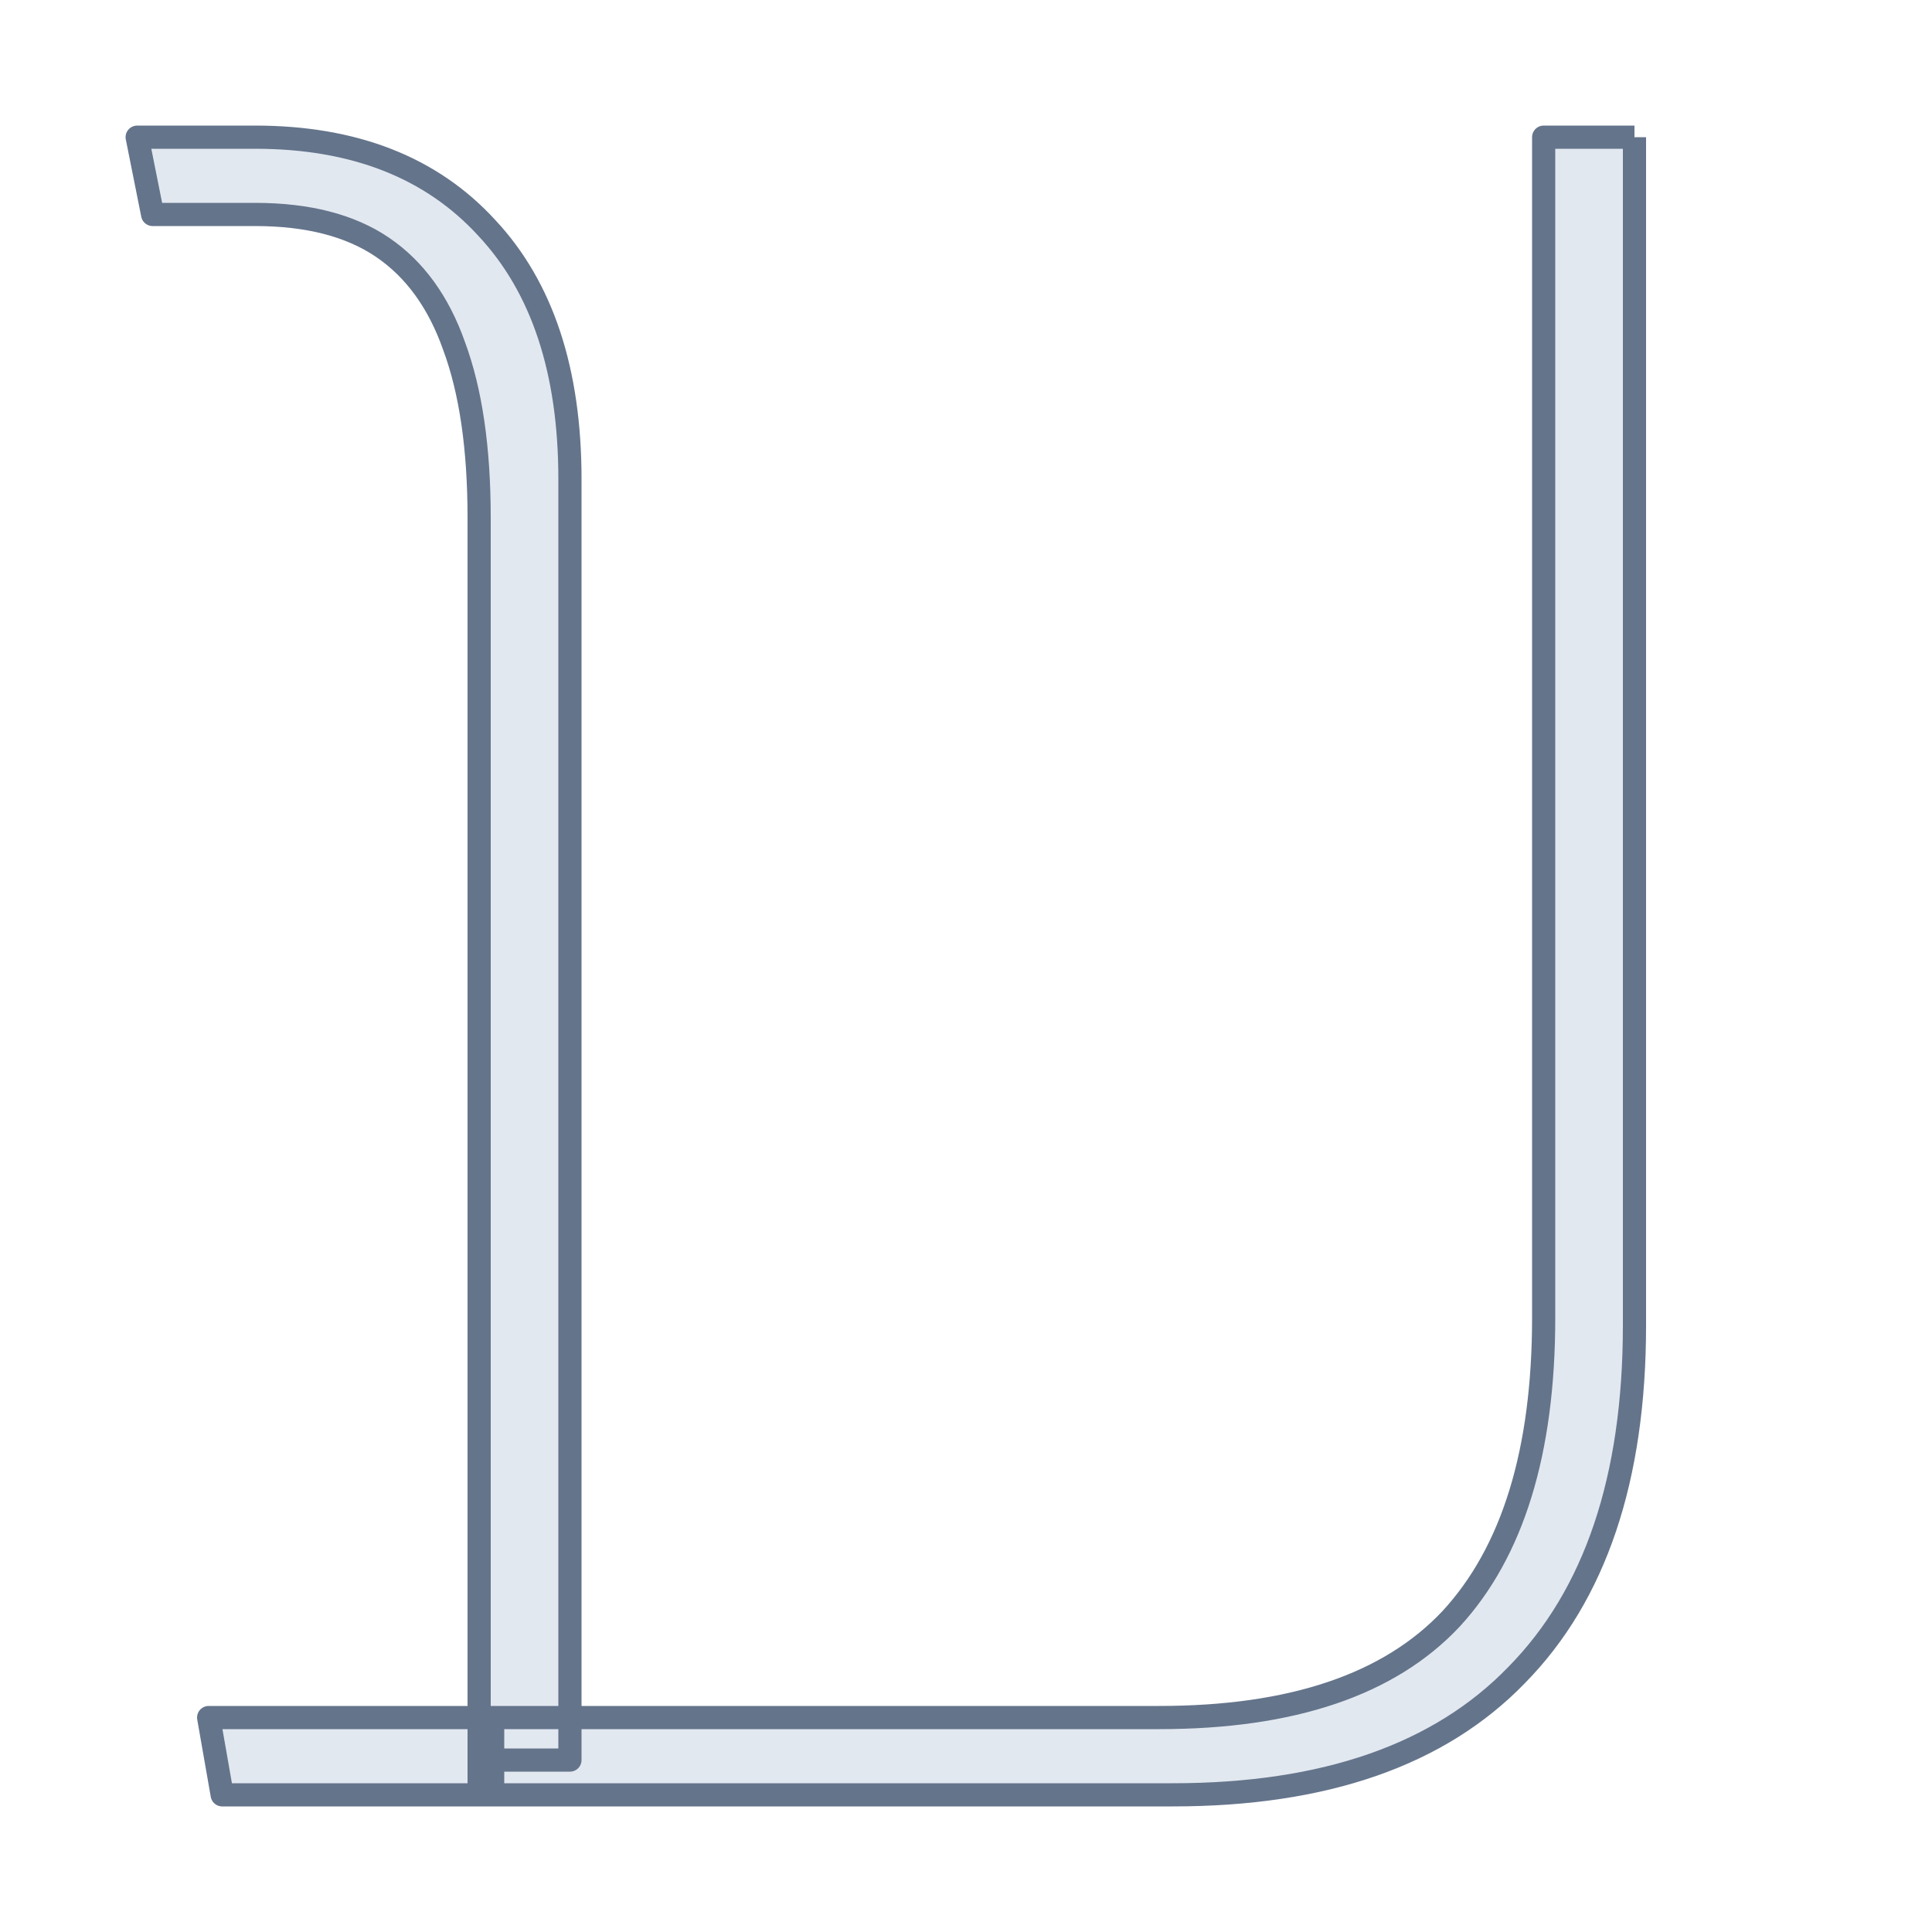
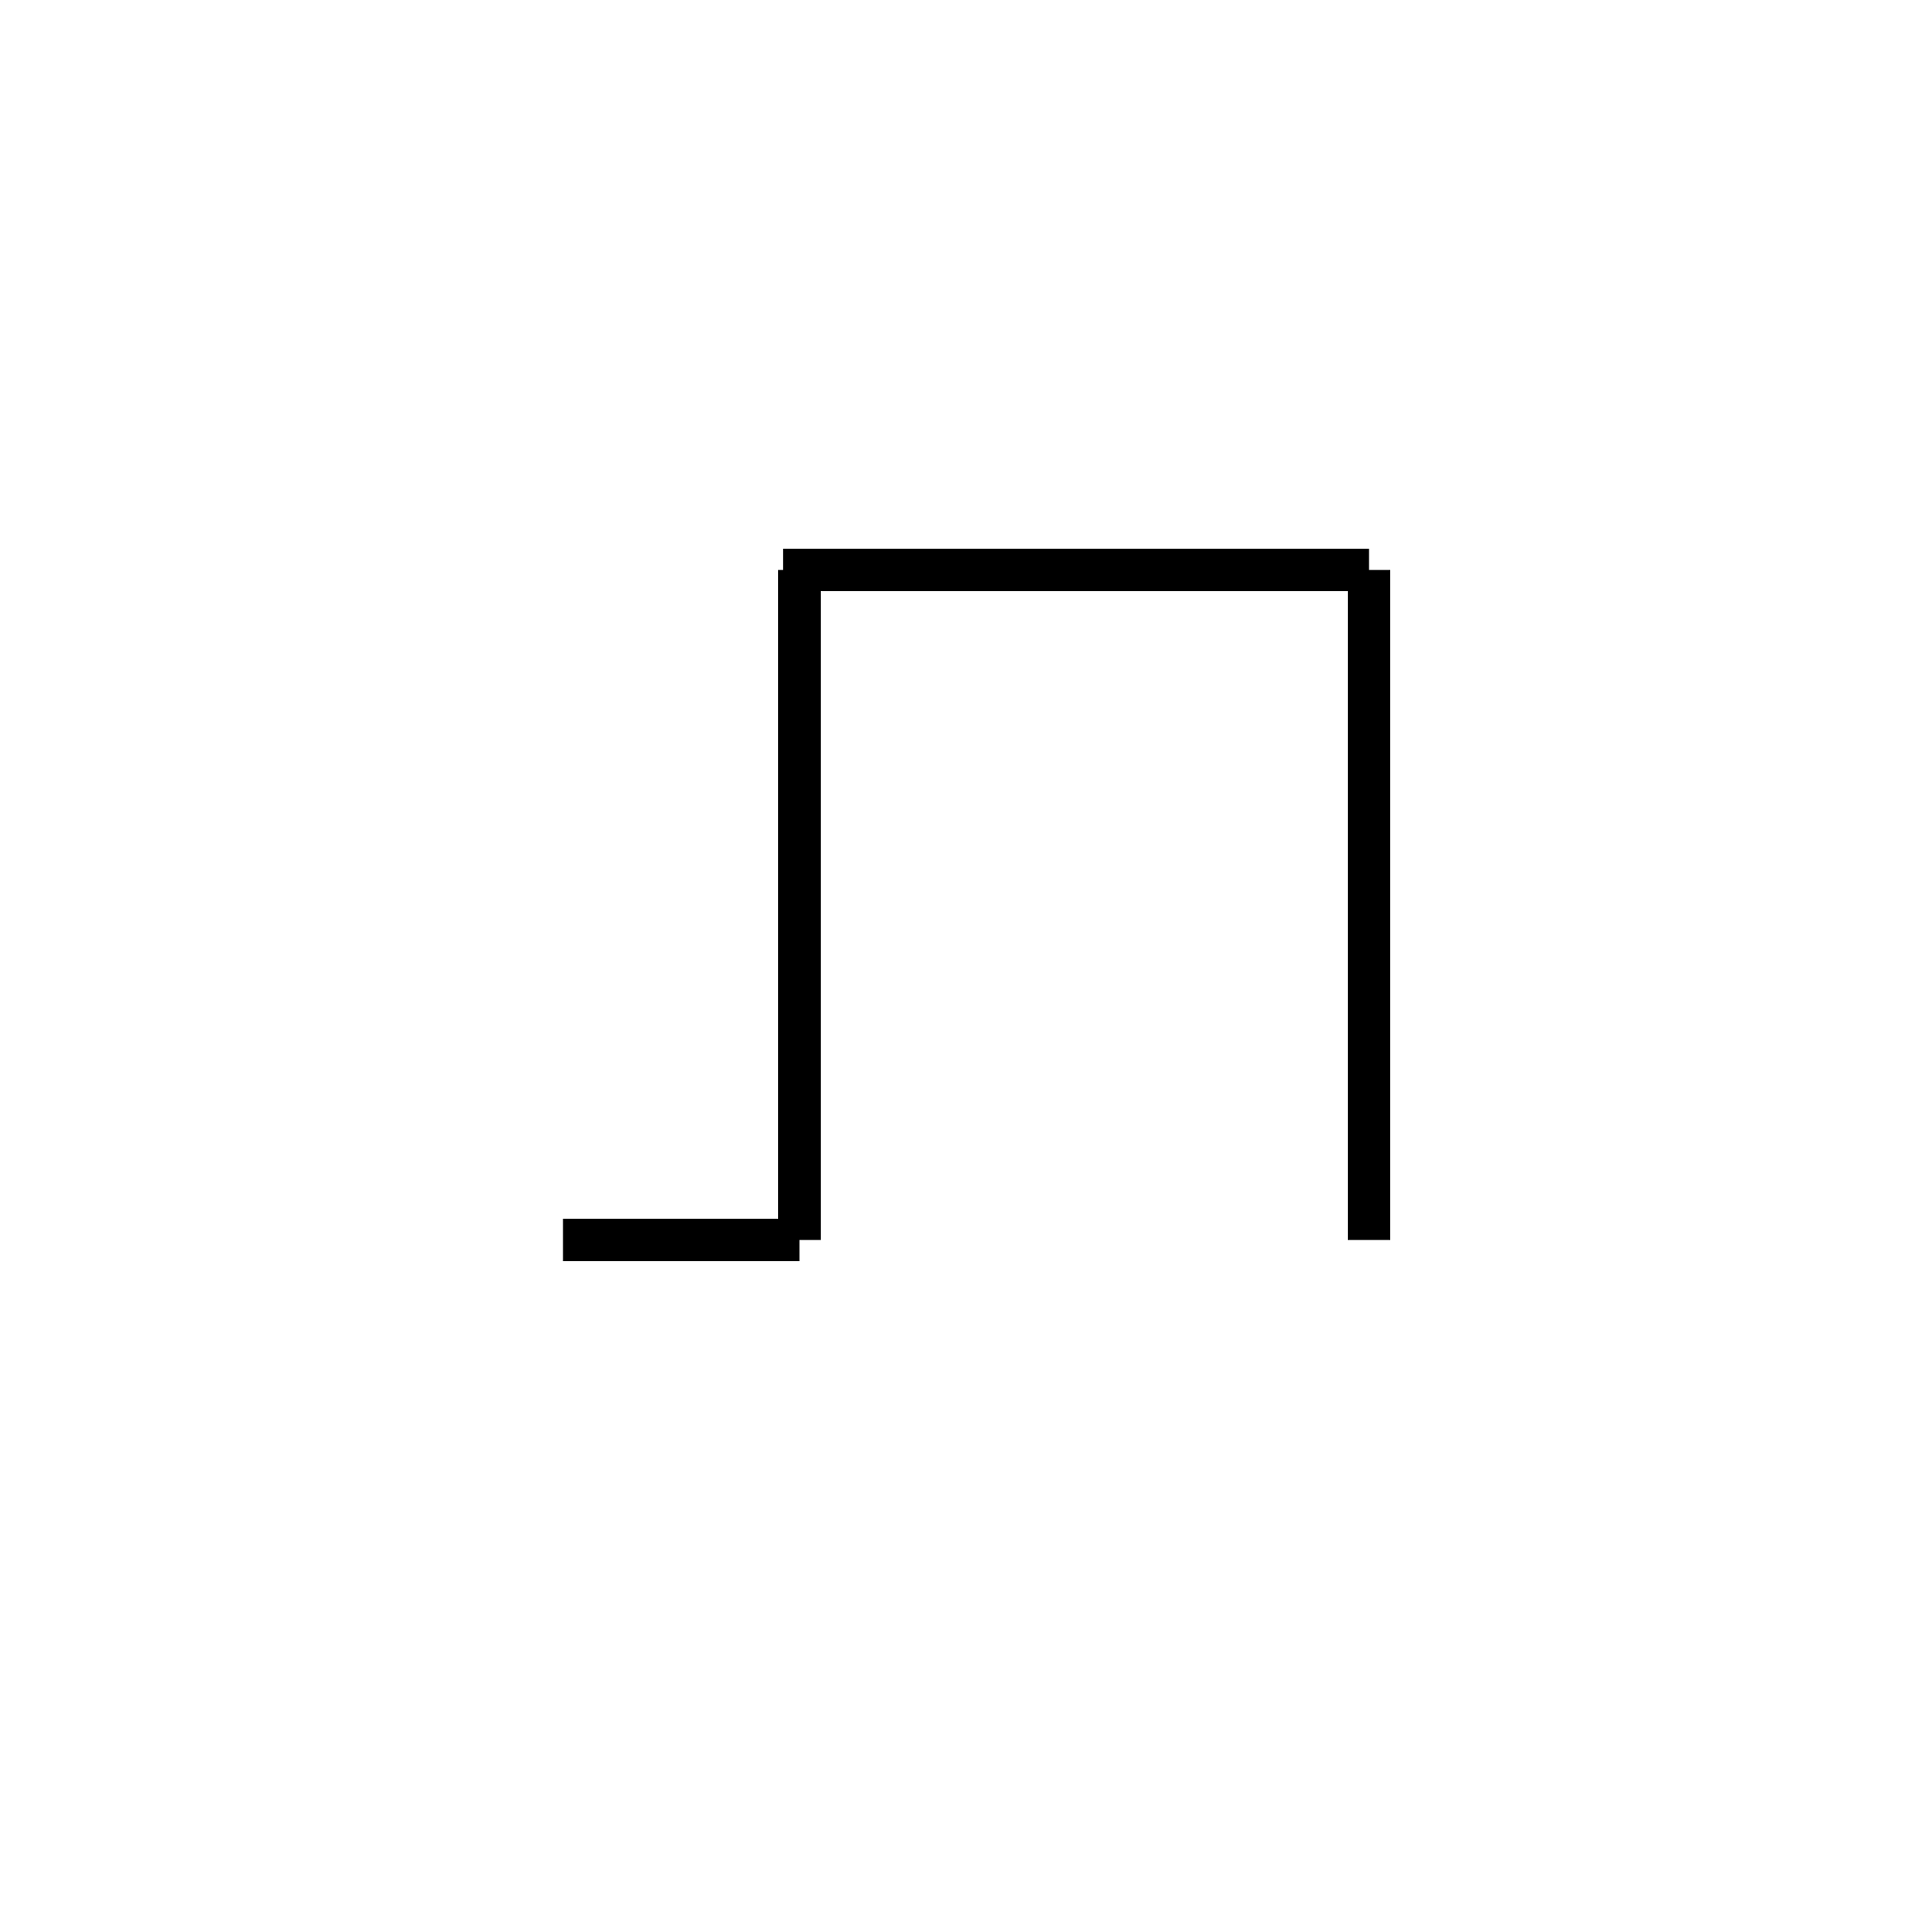
- <svg xmlns="http://www.w3.org/2000/svg" viewBox="0 0 100 100" fill="none">
-   <path d="M 84.6 7.1 L 79.9 7.1 L 79.9 68.2 Q 79.9 78.6 75.1 83.8 Q 70.3 88.9 60 88.9 L 60 88.9 L 24.8 88.9 L 24.8 92.9 L 60.7 92.9 Q 72.5 92.9 78.5 86.7 Q 84.6 80.5 84.6 68.6 L 84.6 68.6 L 84.6 7.1 M 13.2 7.1 L 7.1 7.1 L 7.9 11.1 L 13.2 11.1 Q 17.3 11.1 19.8 12.8 Q 22.3 14.5 23.5 17.9 Q 24.8 21.4 24.8 26.8 L 24.8 26.8 L 24.8 91.1 L 29.5 91.1 L 29.5 24.8 Q 29.5 16.4 25.2 11.8 Q 20.9 7.1 13.2 7.1 L 13.2 7.1 M 25.5 88.9 L 10.8 88.9 L 11.5 92.9 L 25.5 92.9 L 25.5 88.9" fill="#e2e8f0" stroke="#64748b" stroke-width="1.2" stroke-linejoin="round" />
+ <svg xmlns="http://www.w3.org/2000/svg" viewBox="0 0 100 100" fill="none" stroke="currentColor" stroke-linecap="butt" stroke-linejoin="round" data-glyph="ת" data-group="he-print" data-outline="true">
+   <path id="stroke-1" d="M 40.53 29.5 L 70.86 29.5" fill="none" stroke="currentColor" stroke-width="2.2" stroke-linecap="butt" stroke-linejoin="round" />
+   <path id="stroke-2" d="M 70.86 29.5 L 70.86 64.18" fill="none" stroke="currentColor" stroke-width="2.2" stroke-linecap="butt" stroke-linejoin="round" />
+   <path id="stroke-3" d="M 41.38 29.5 L 41.38 64.18" fill="none" stroke="currentColor" stroke-width="2.2" stroke-linecap="butt" stroke-linejoin="round" />
+   <path id="stroke-4" d="M 41.38 64.18 L 29.14 64.18" fill="none" stroke="currentColor" stroke-width="2.2" stroke-linecap="butt" stroke-linejoin="round" />
</svg>
